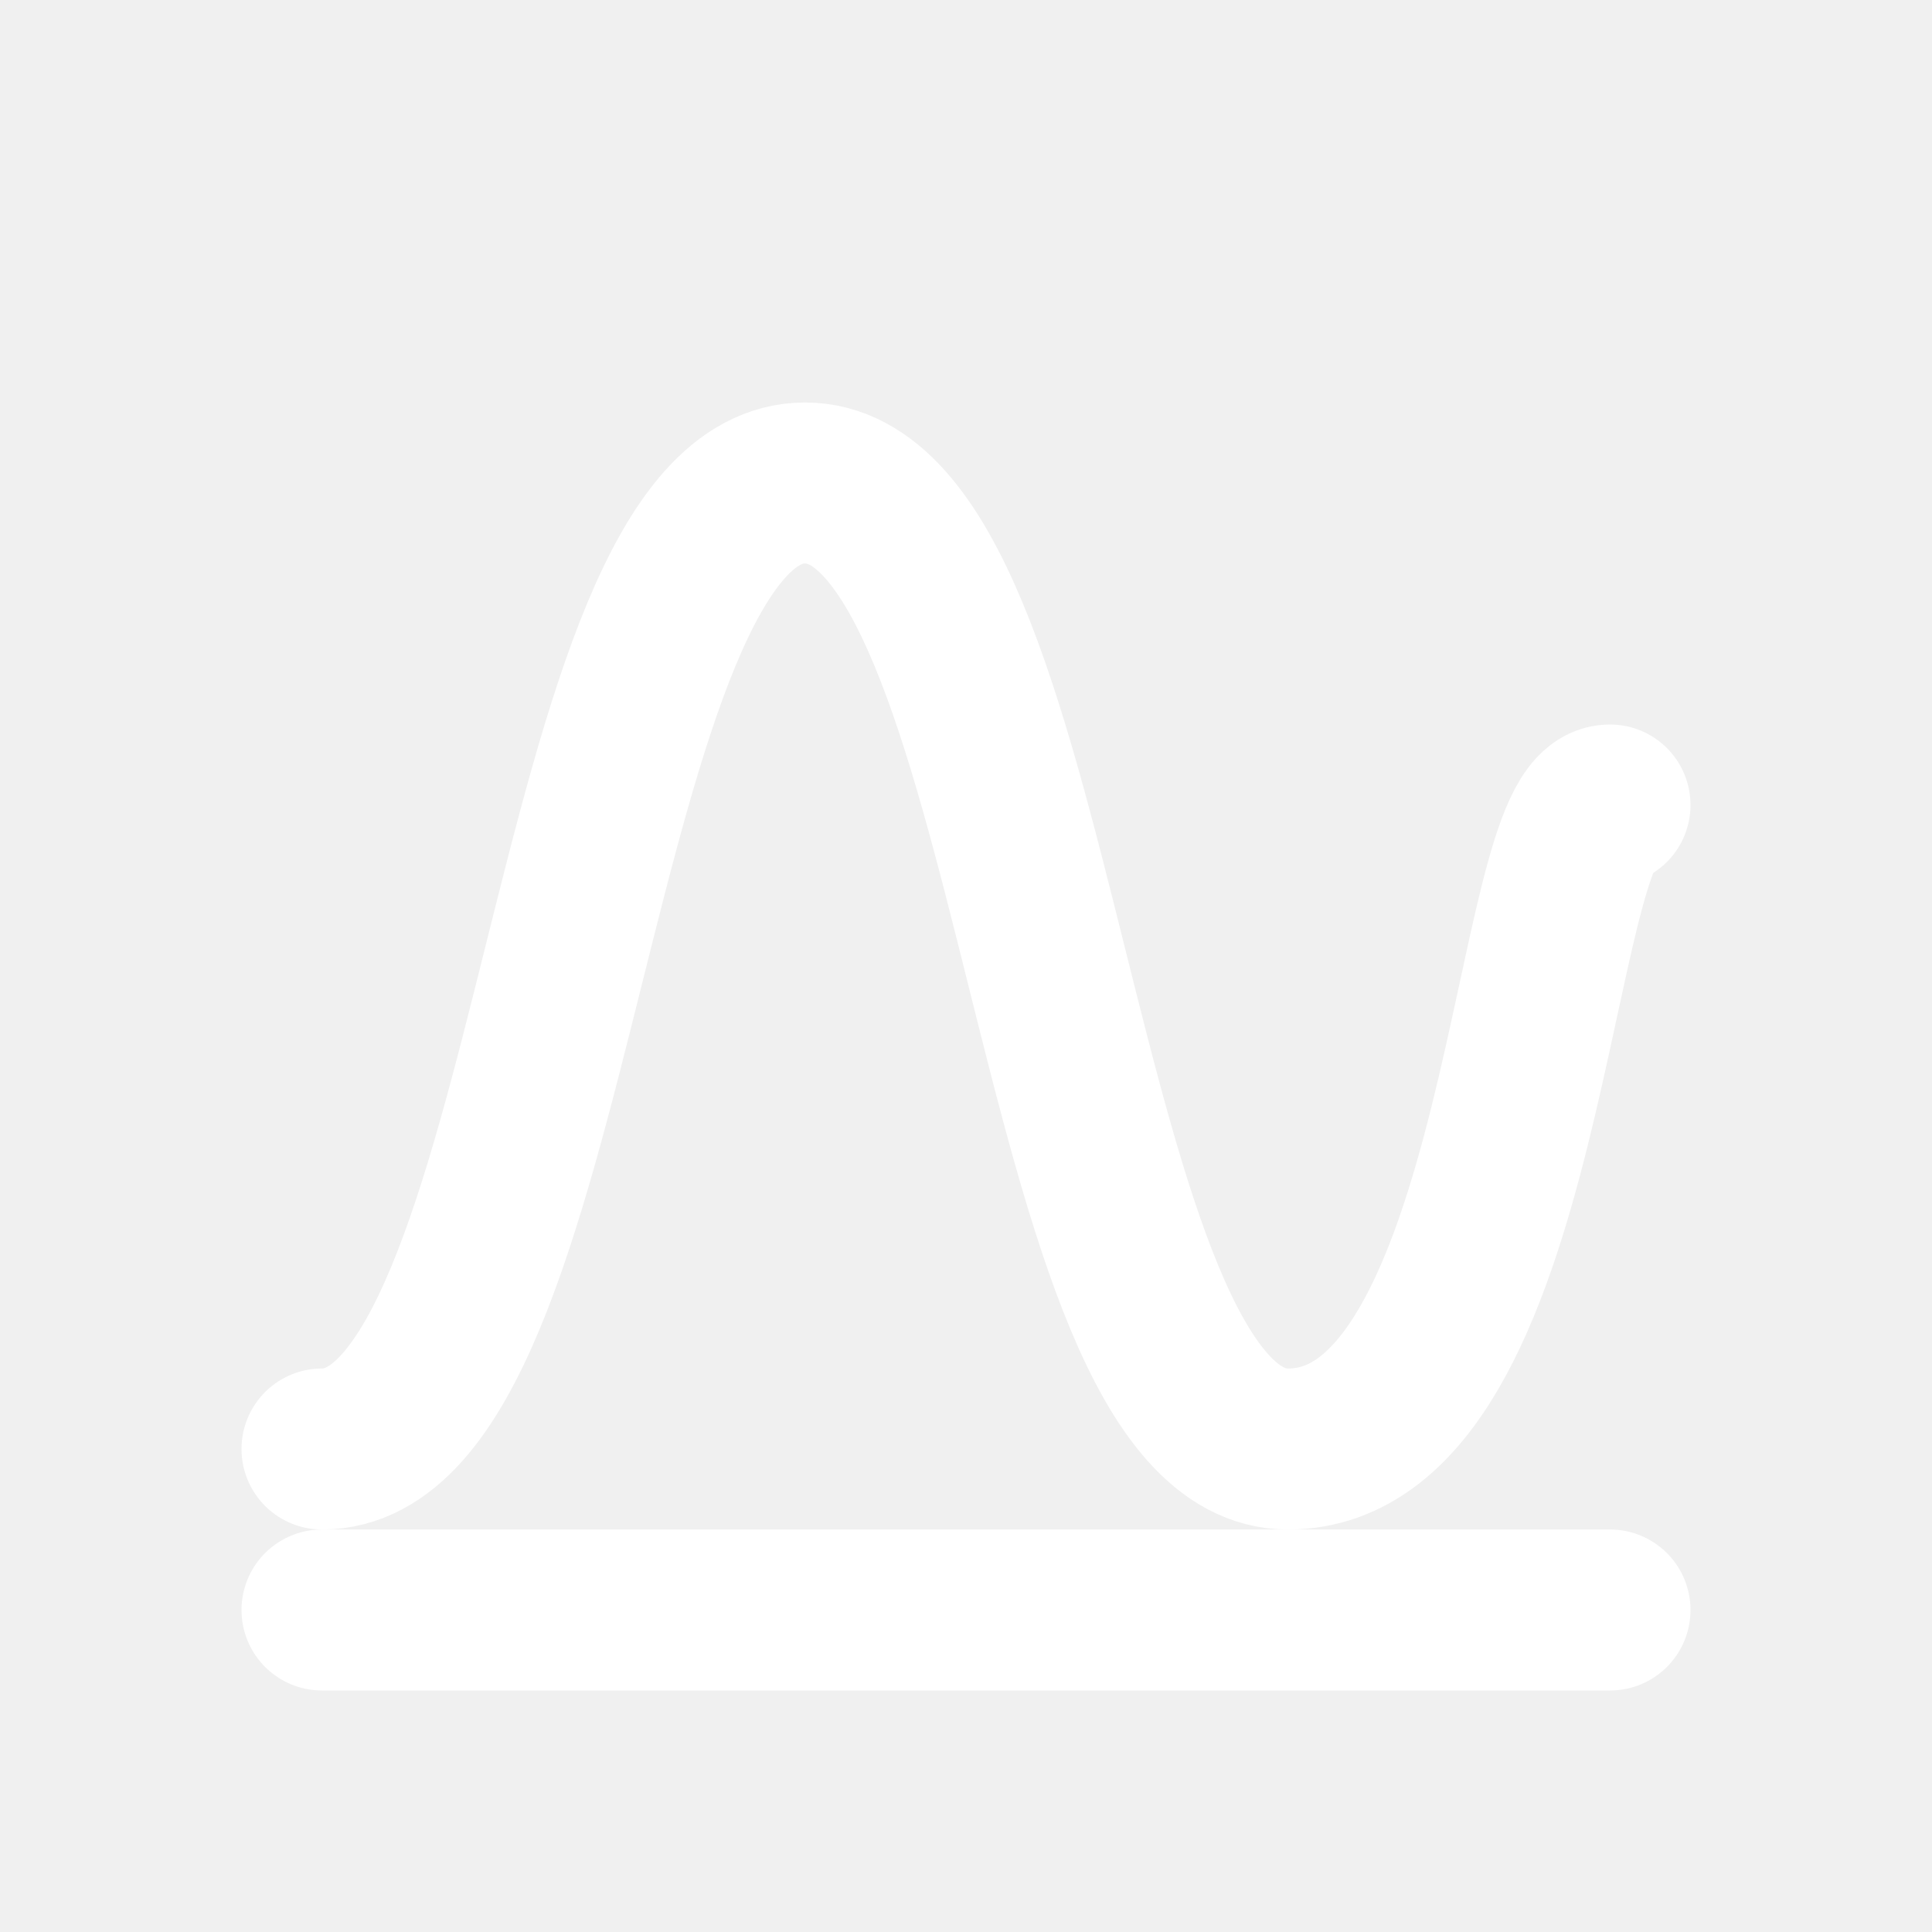
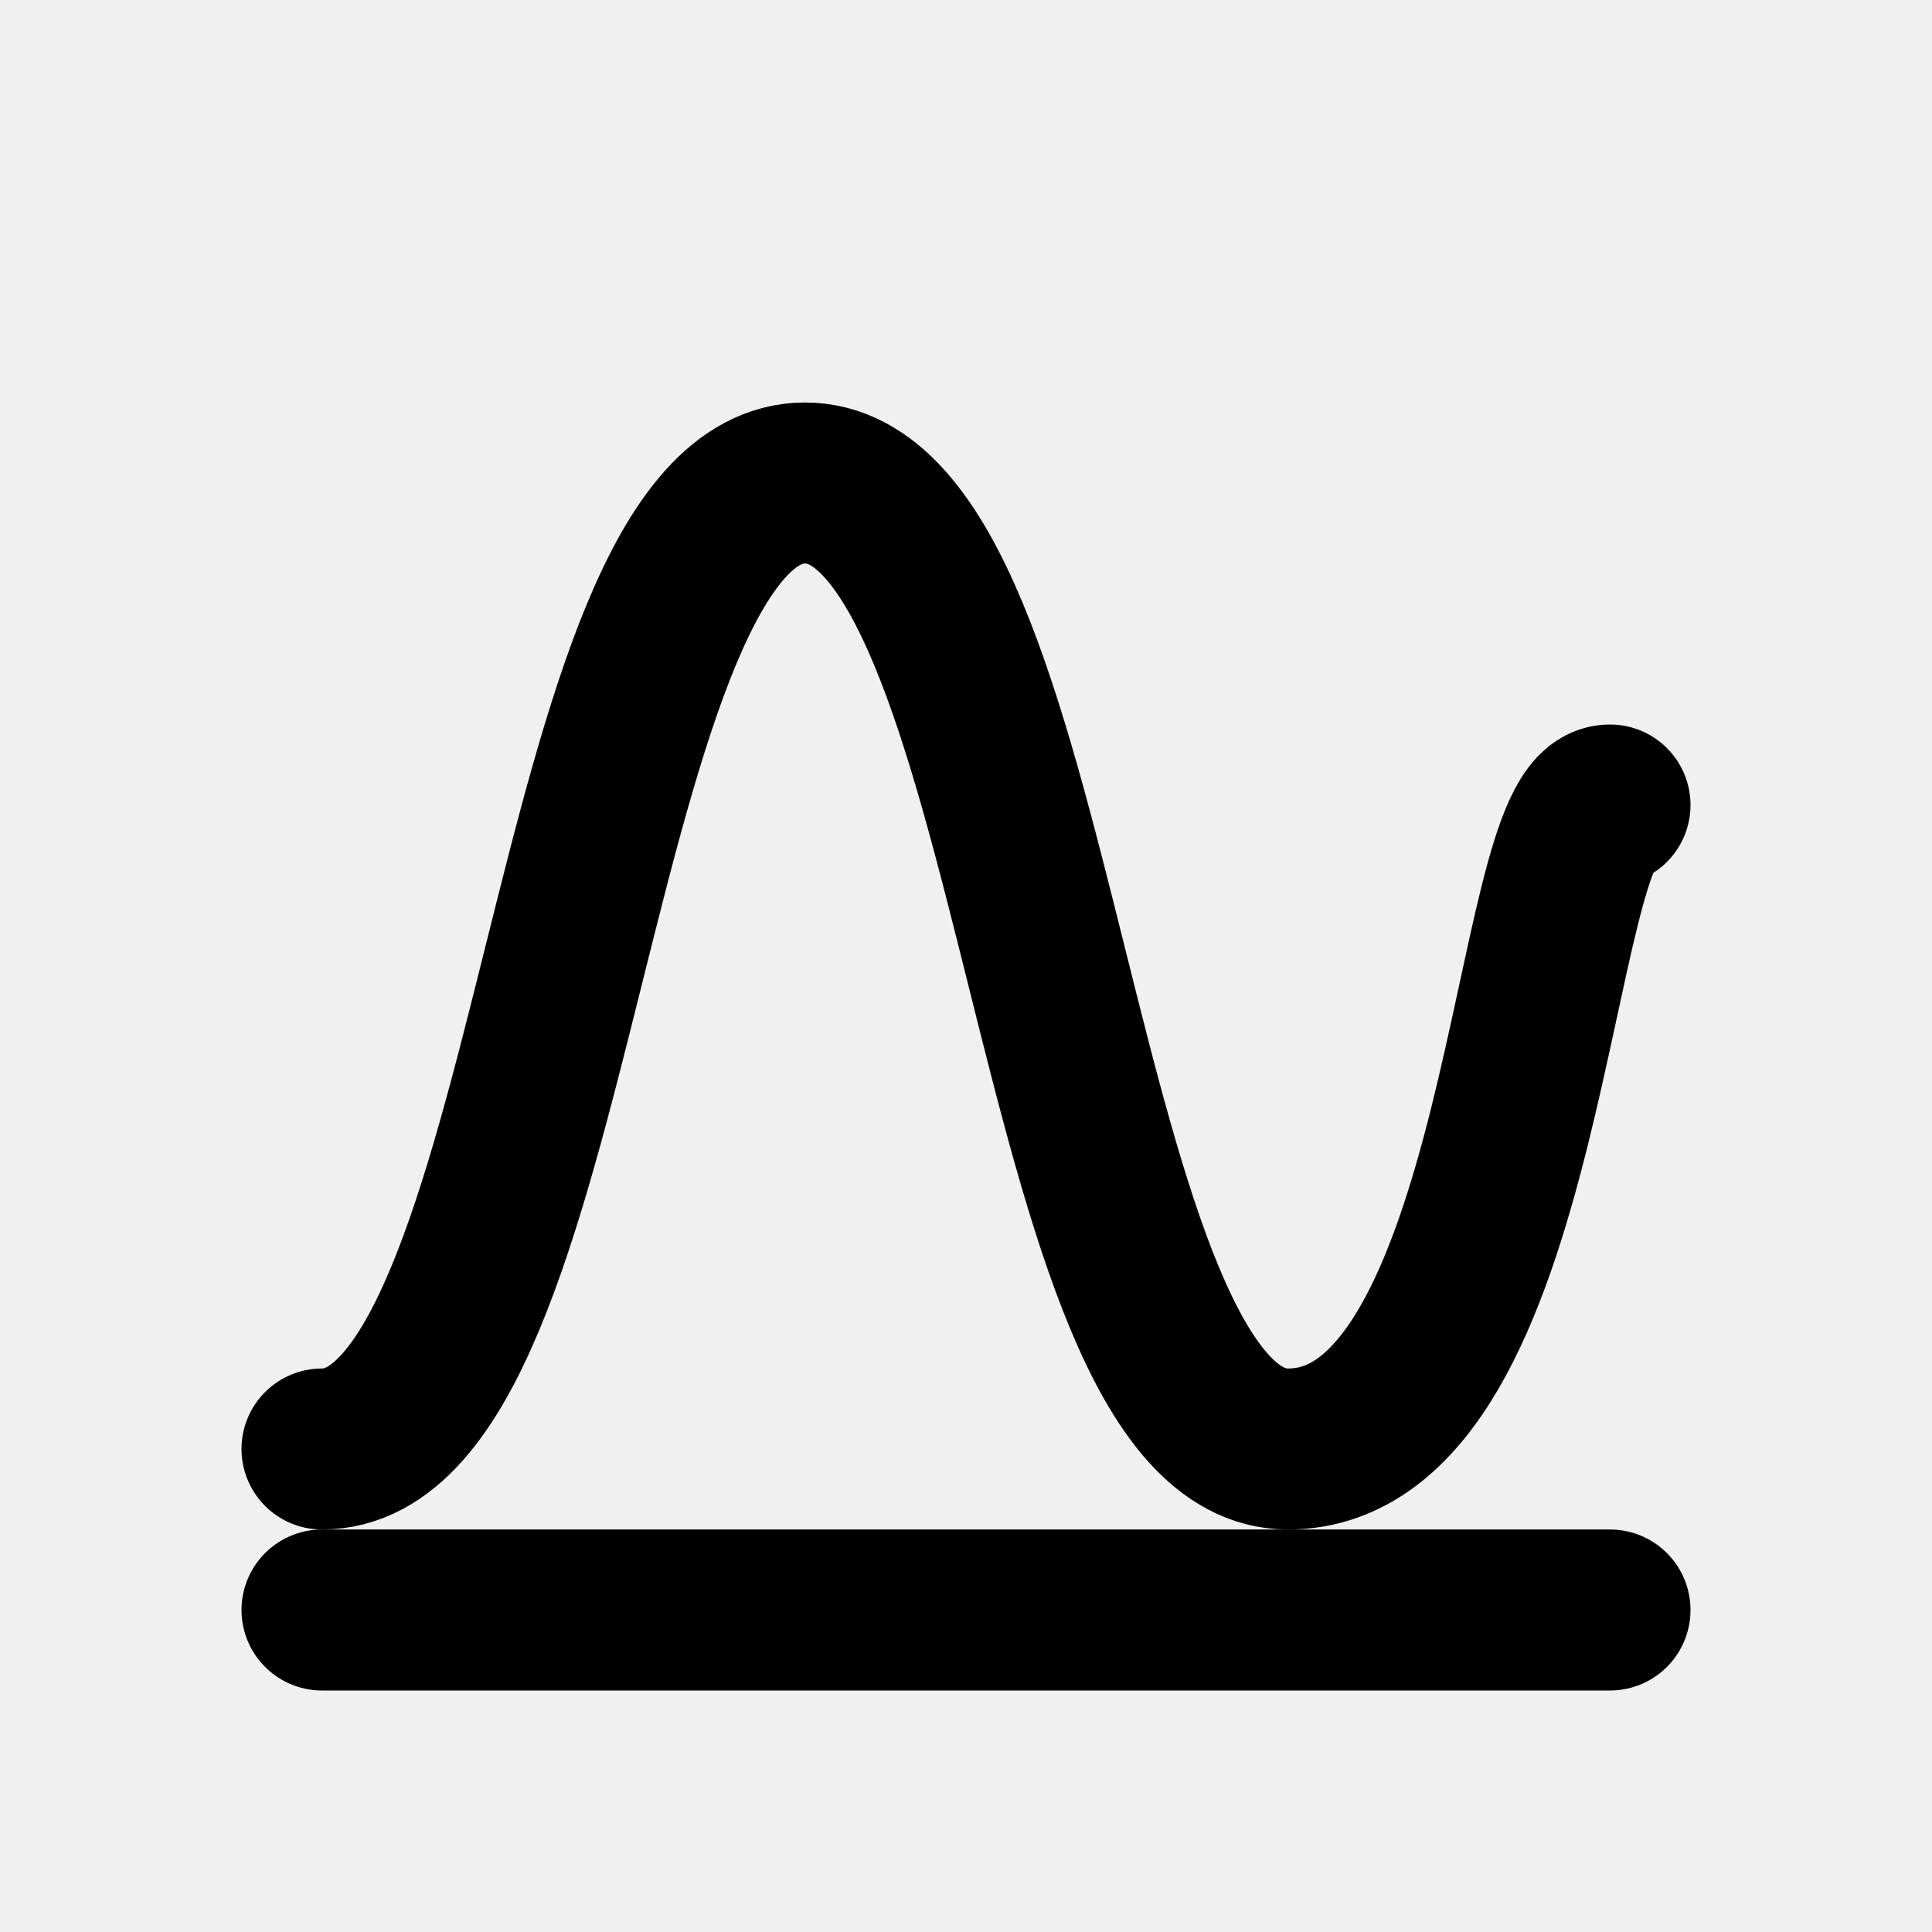
<svg xmlns="http://www.w3.org/2000/svg" width="24" height="24" viewBox="0 0 24 24" fill="none">
-   <path d="M4 18c3 0 3-12 6-12s3 12 6 12 3-8 4-8" stroke="#ffffff" stroke-width="2" stroke-linecap="round" />
-   <path d="M4 20h16" stroke="#ffffff" stroke-width="2" stroke-linecap="round" />
+   <path d="M4 18c3 0 3-12 6-12s3 12 6 12 3-8 4-8" stroke="currentColor" stroke-width="2" stroke-linecap="round" />
+   <path d="M4 20h16" stroke="currentColor" stroke-width="2" stroke-linecap="round" />
</svg>
